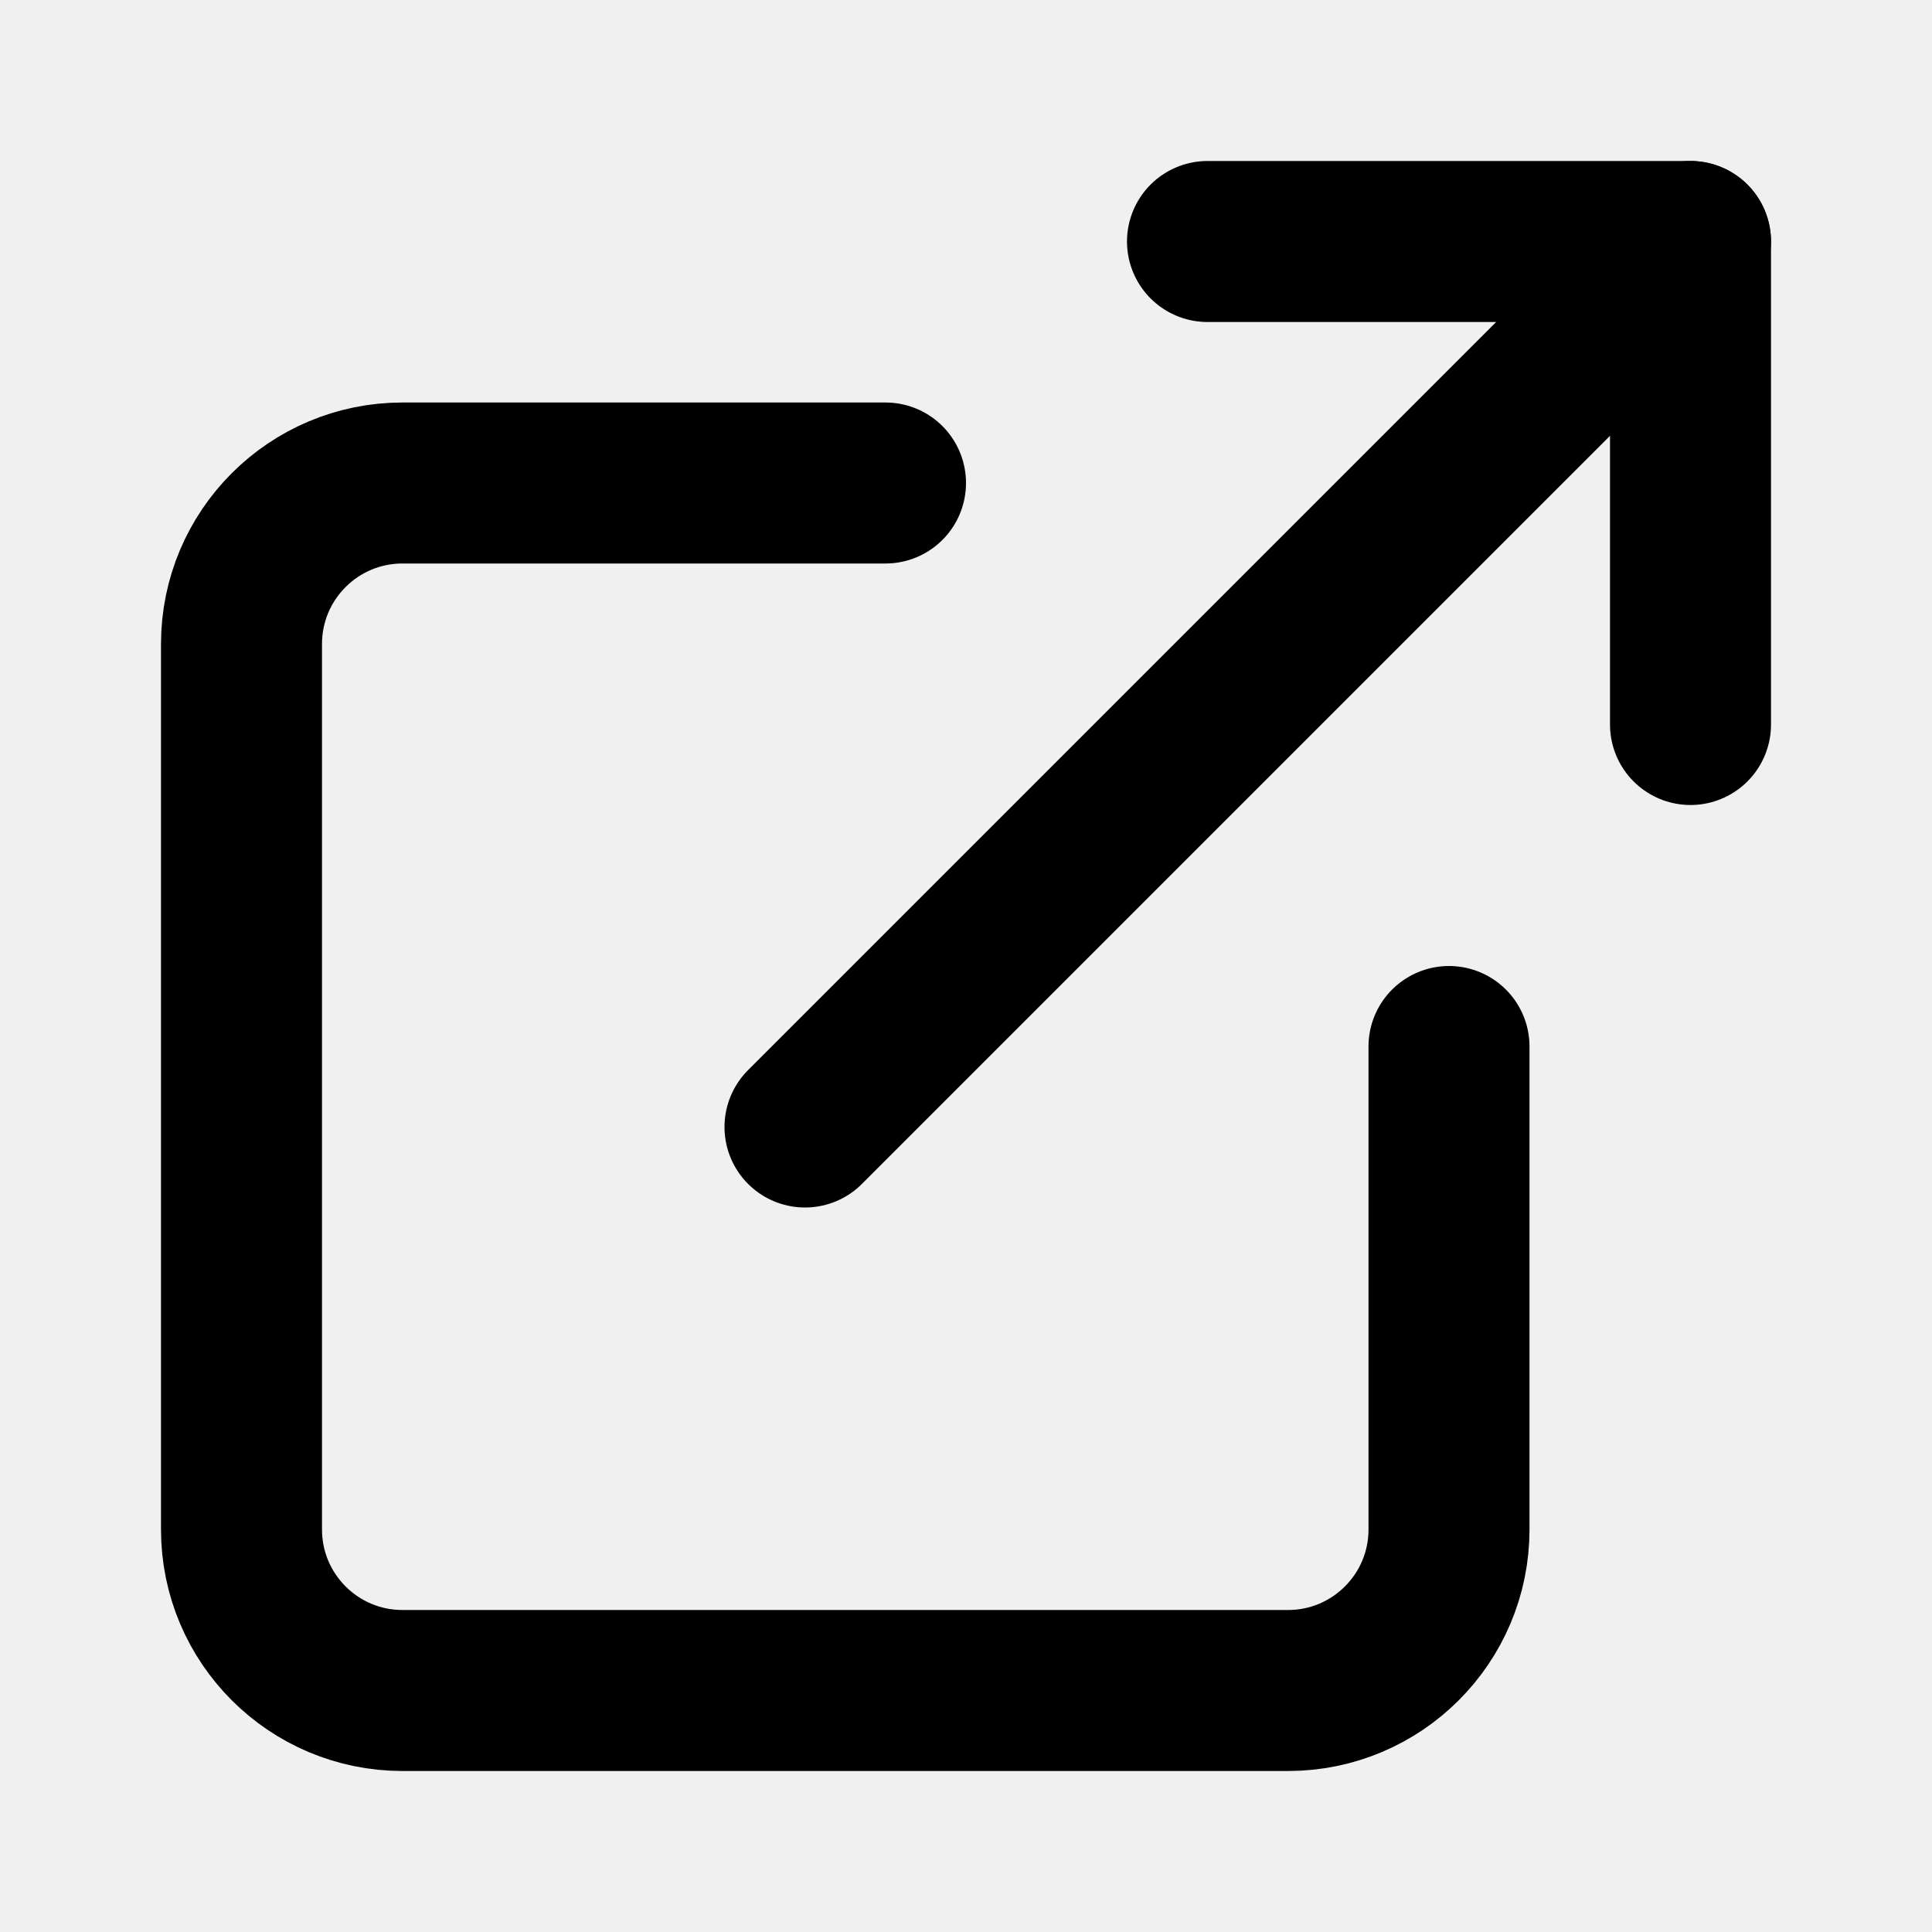
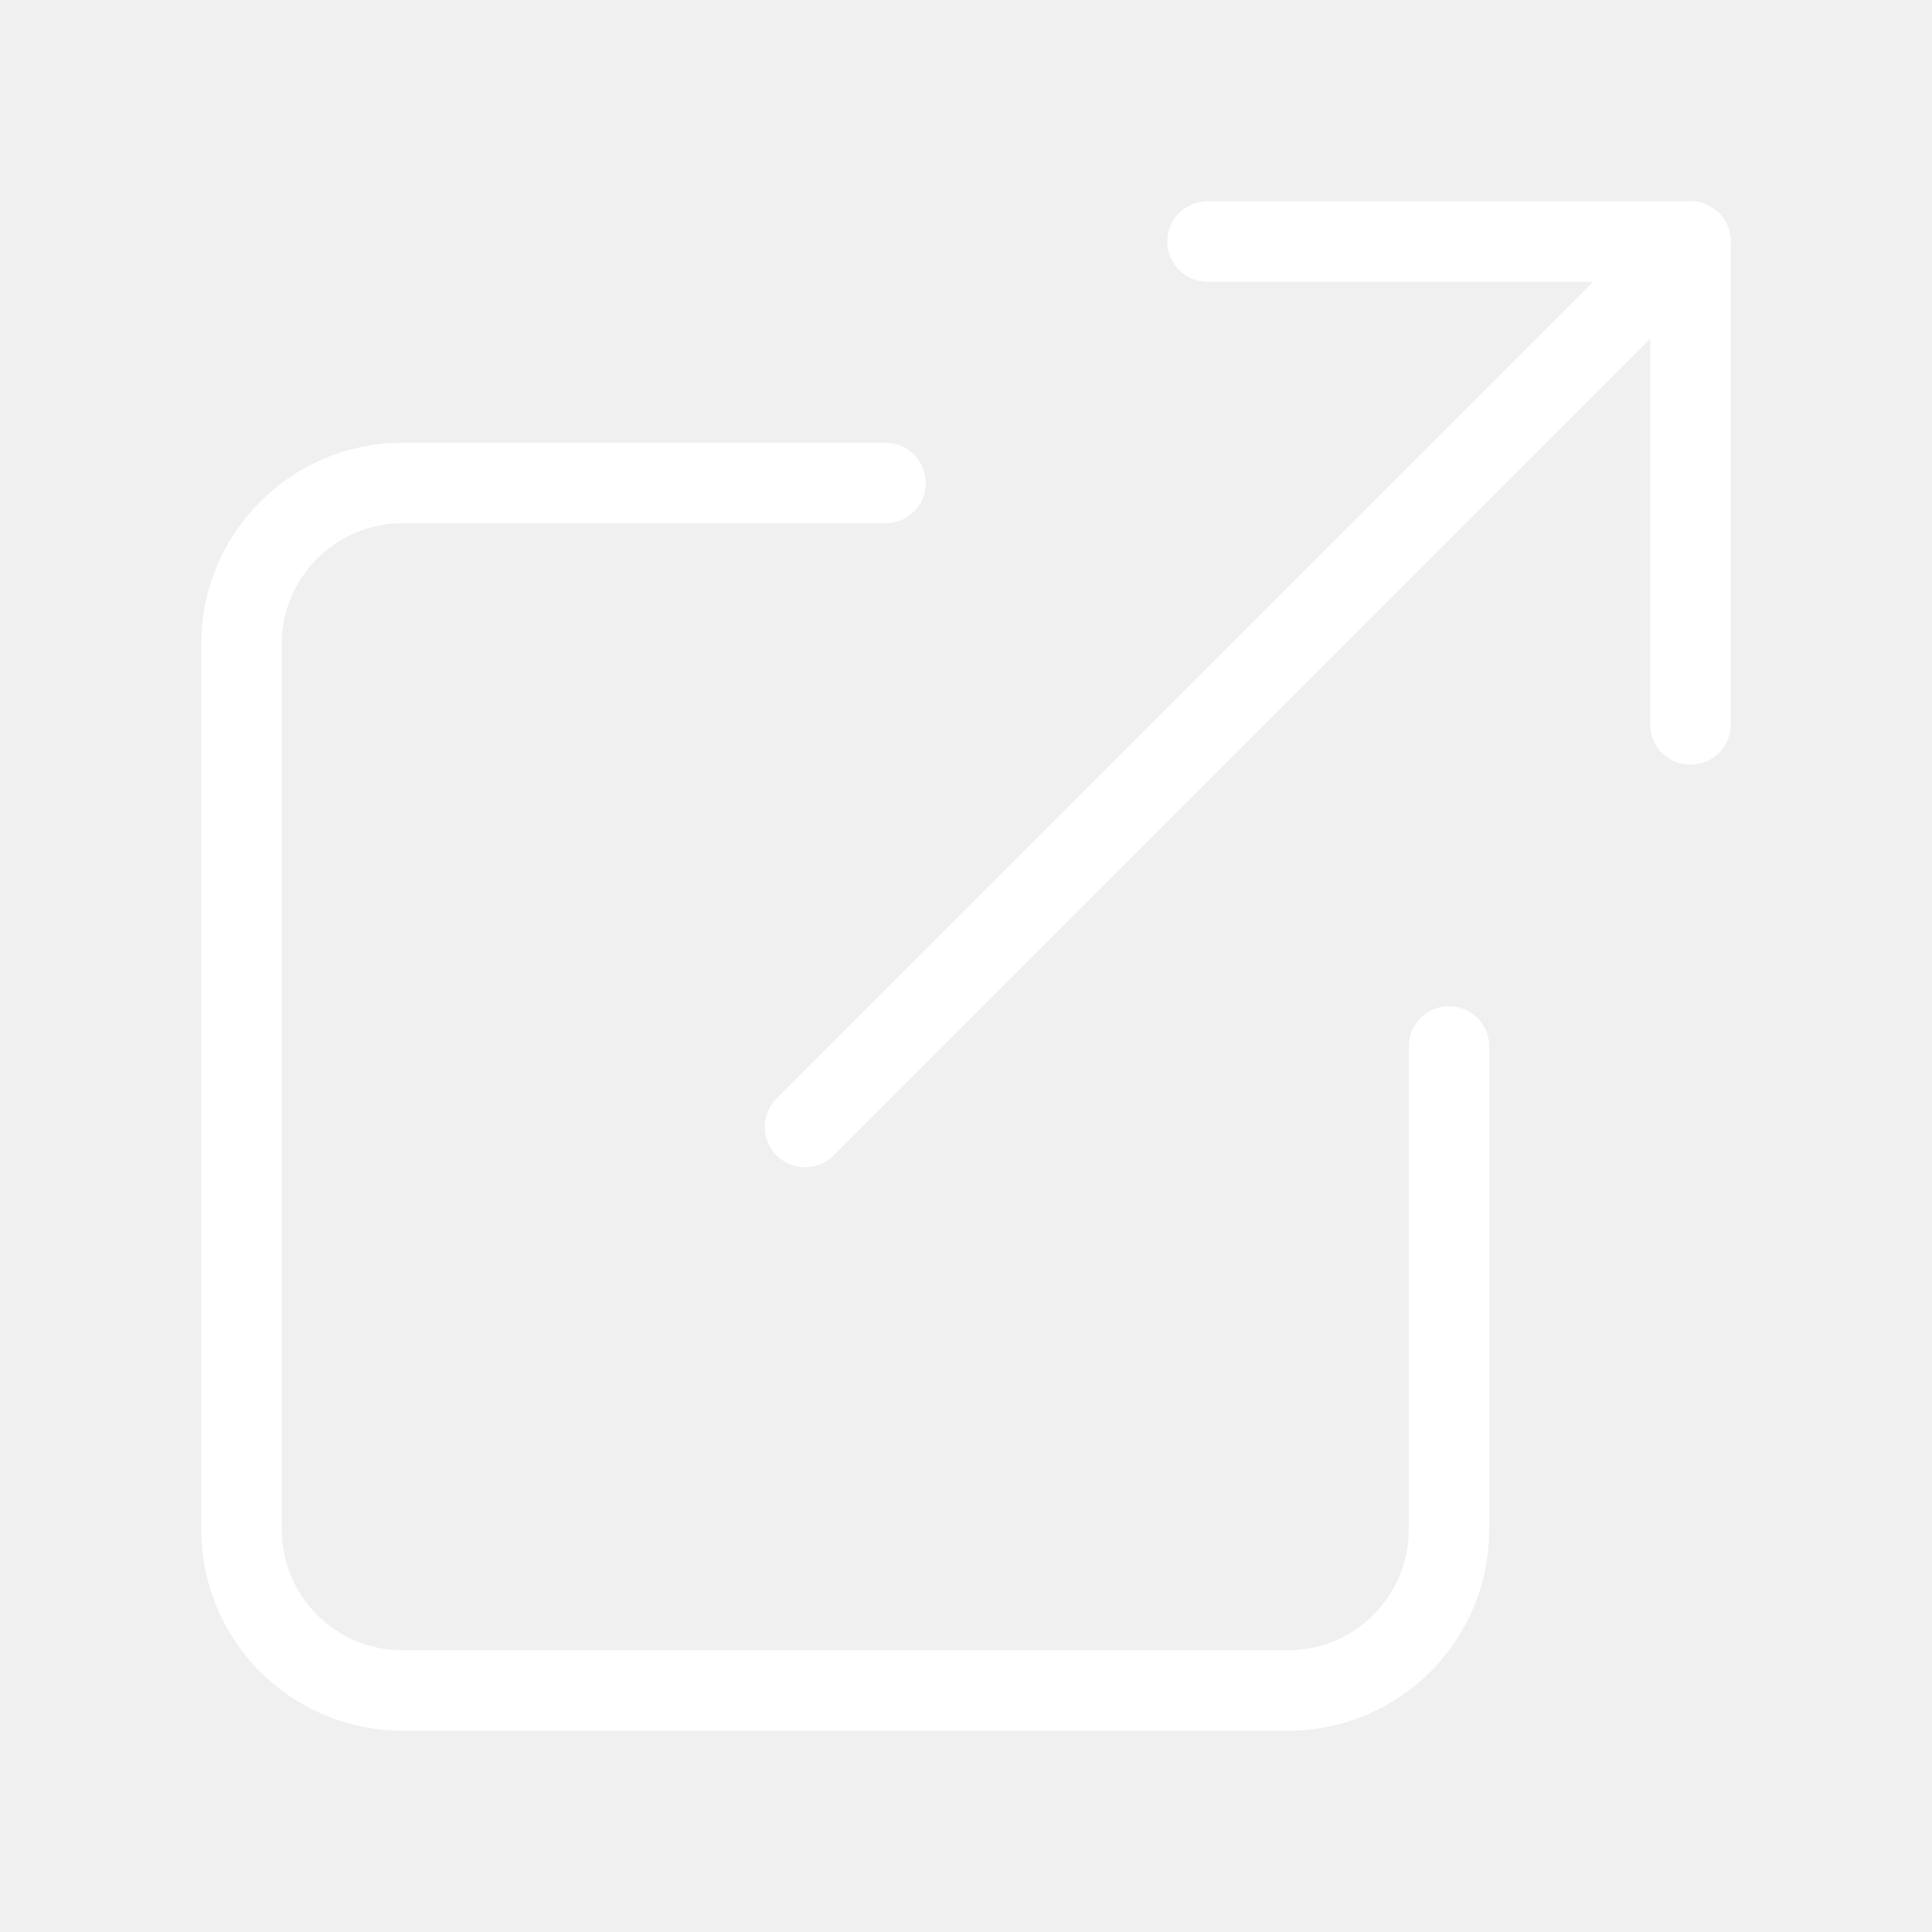
- <svg xmlns="http://www.w3.org/2000/svg" width="24" height="24" viewBox="0 0 24 24" fill="none" stroke="currentColor" stroke-width="2" stroke-linecap="round" stroke-linejoin="round" class="feather feather-external-link">
+ <svg xmlns="http://www.w3.org/2000/svg" width="100" height="100" viewBox="0 0 24 24" fill="none" stroke="#fff" stroke-width="1" stroke-linecap="round" stroke-linejoin="round" class="feather feather-external-link">
  <path d="M18 13v6a2 2 0 0 1-2 2H5a2 2 0 0 1-2-2V8a2 2 0 0 1 2-2h6" />
  <polyline points="15 3 21 3 21 9" />
  <line x1="10" y1="14" x2="21" y2="3" />
</svg>
